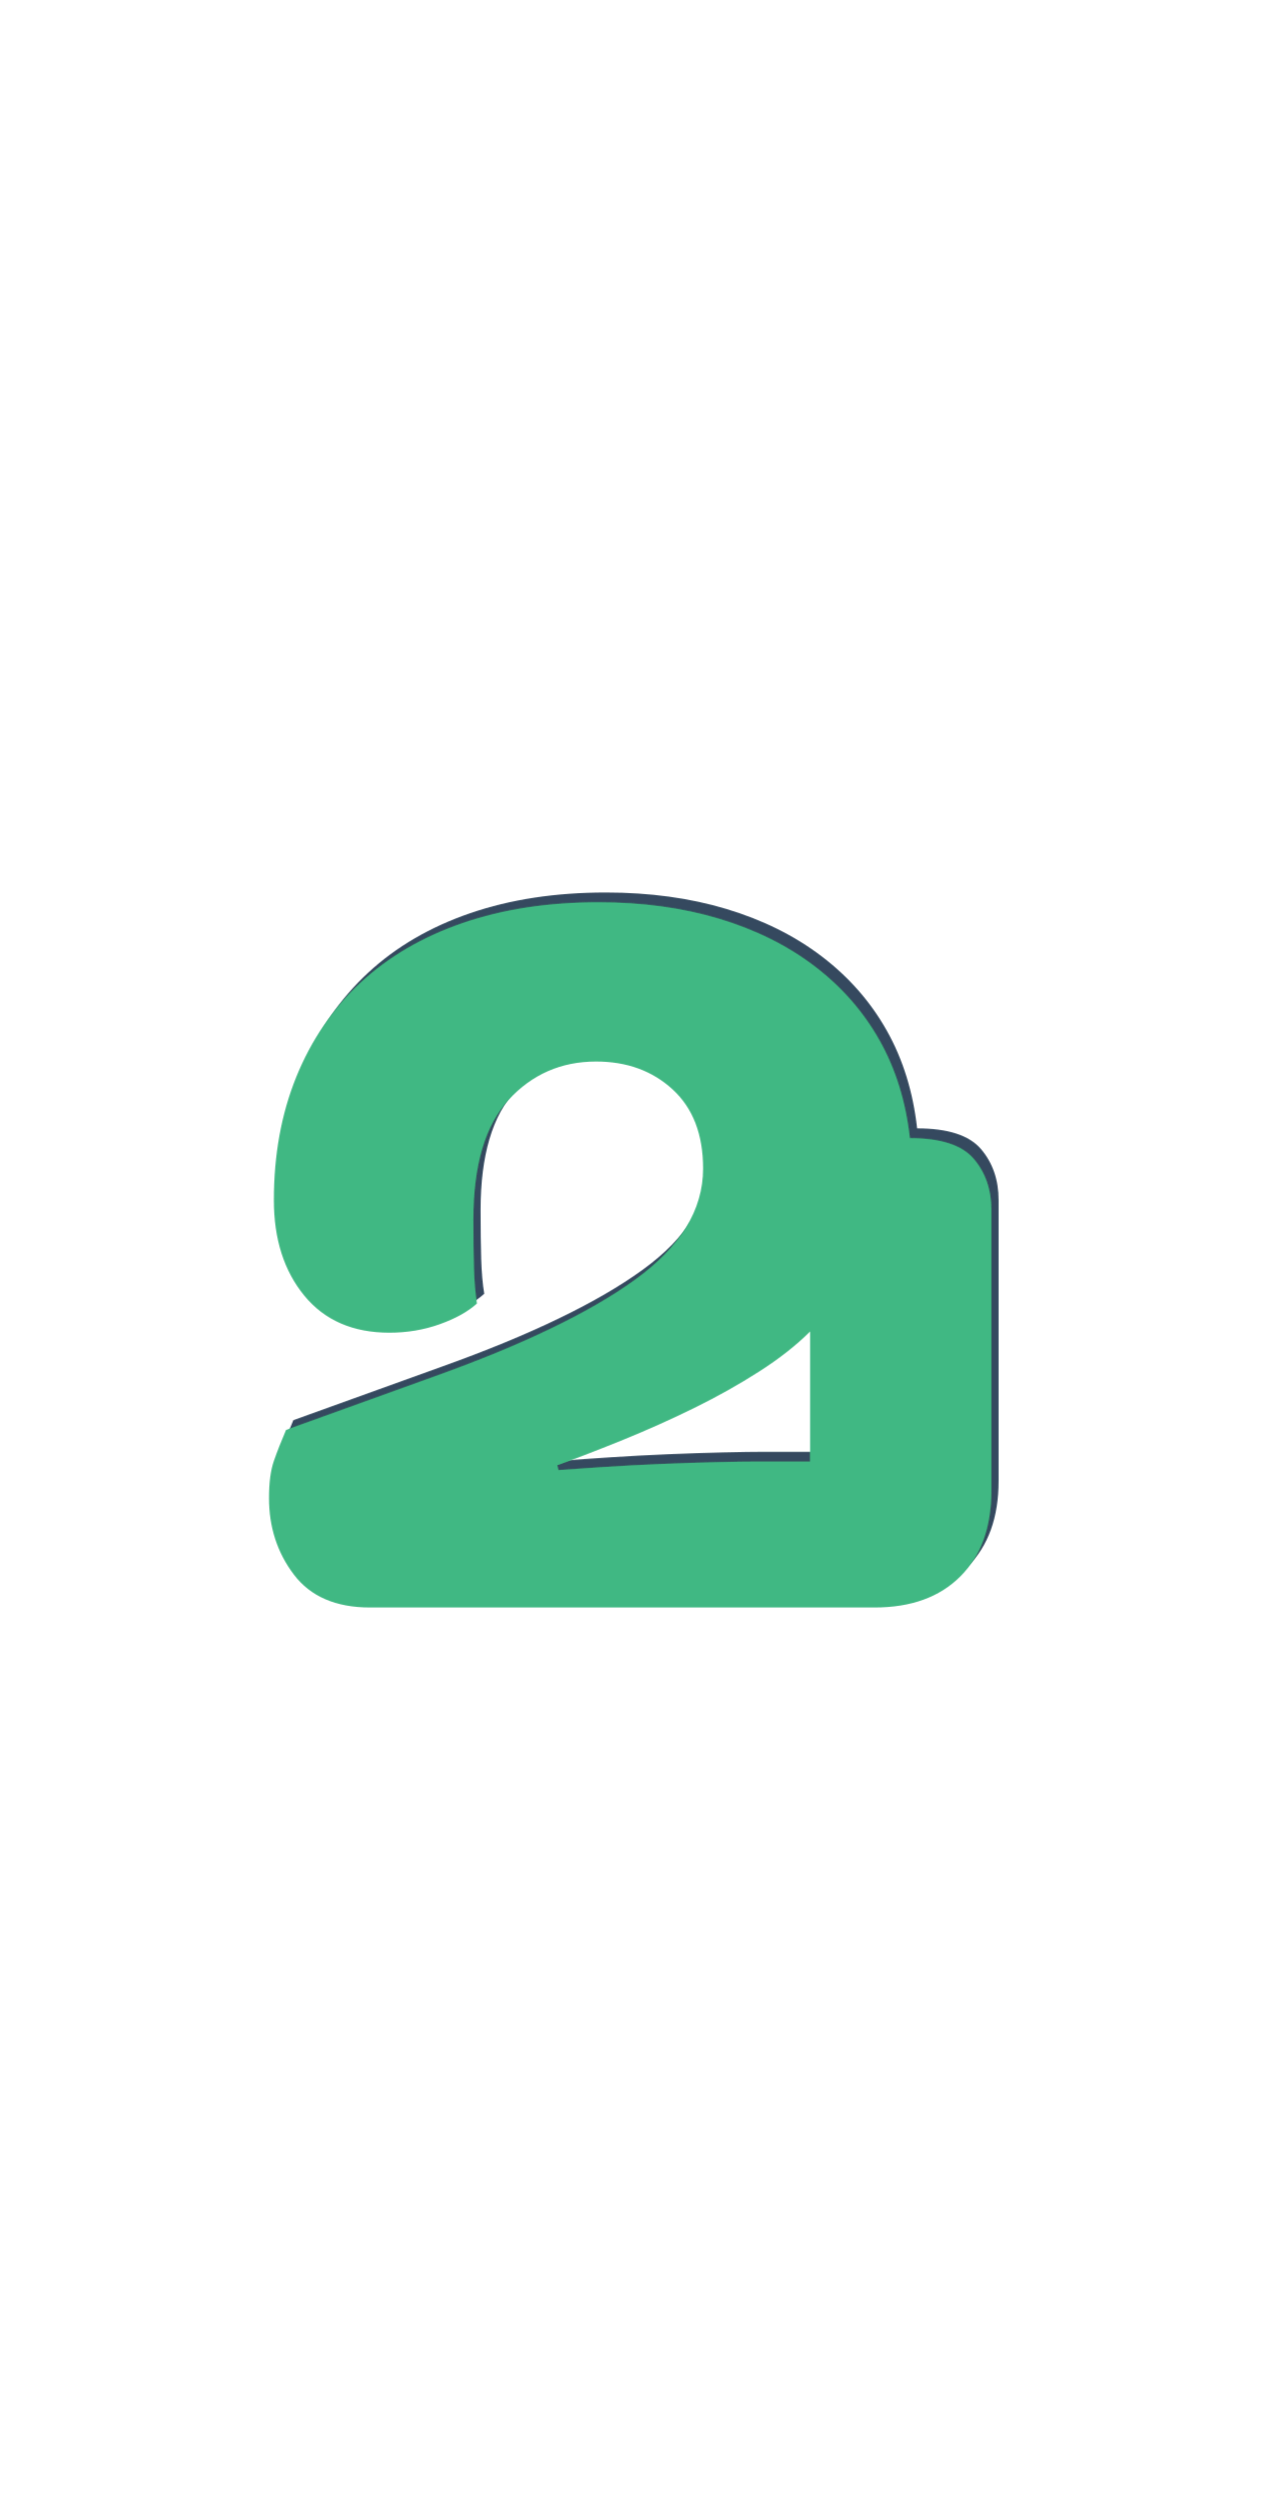
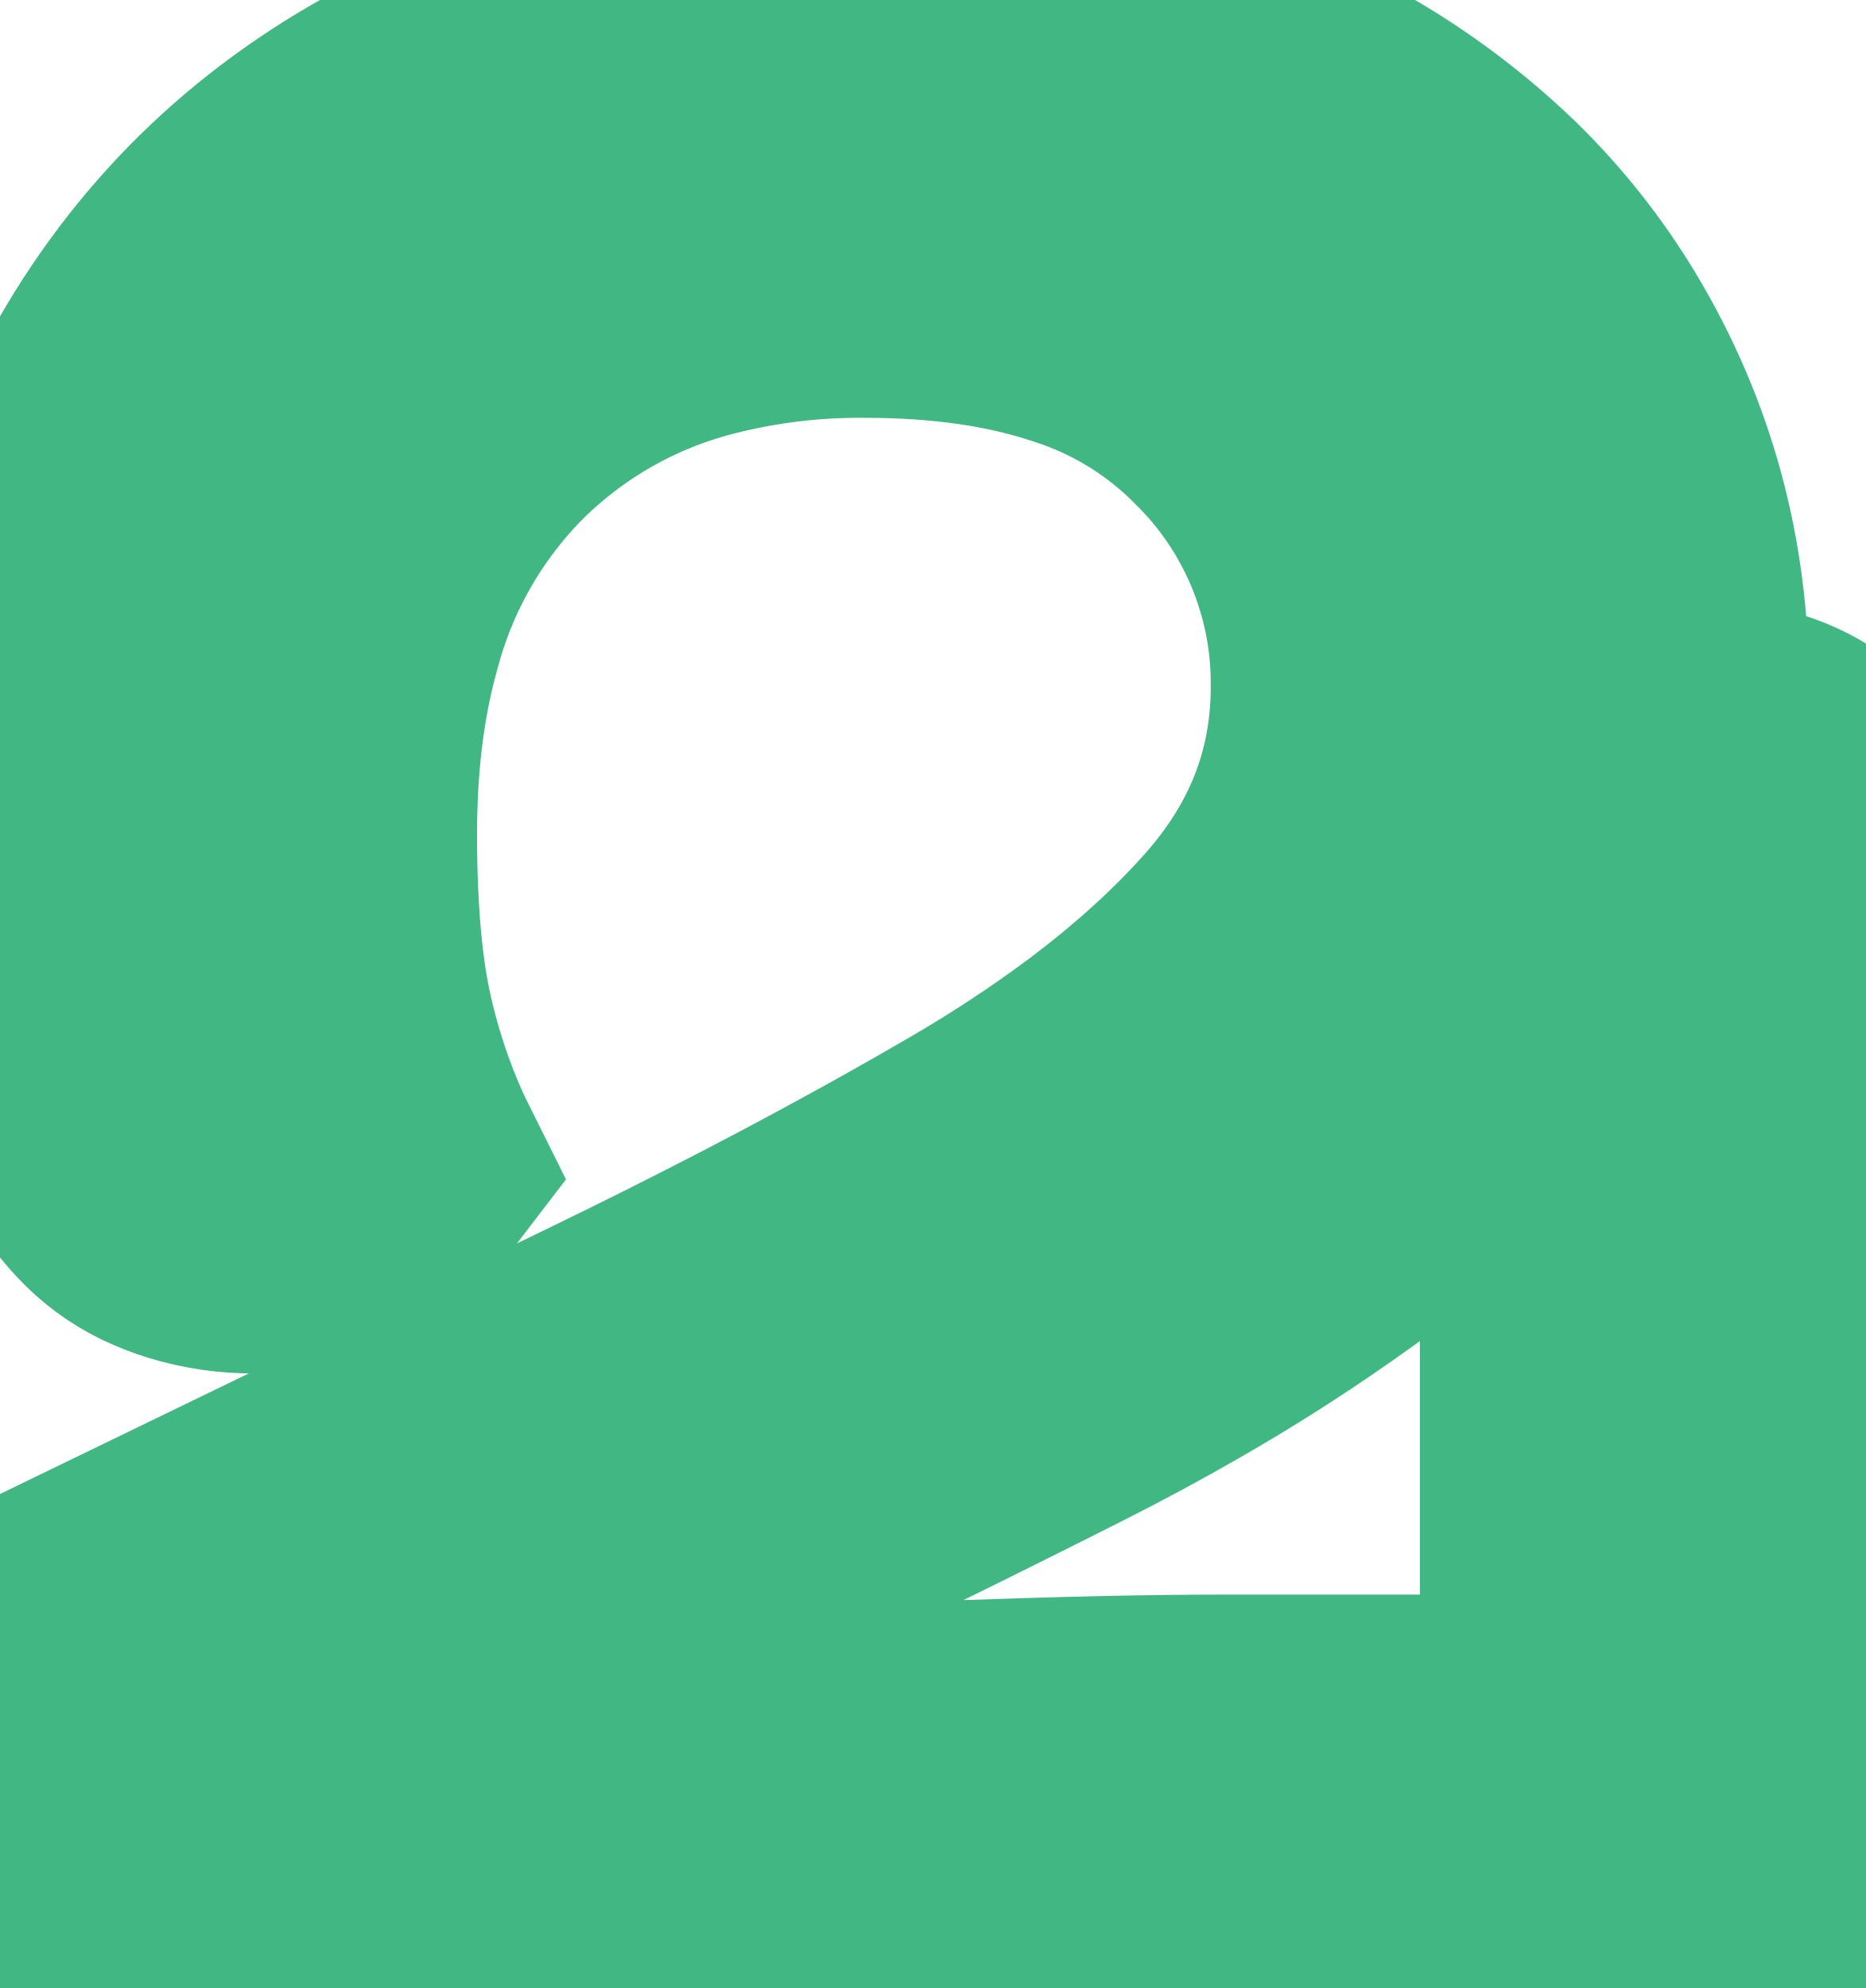
- <svg xmlns="http://www.w3.org/2000/svg" width="208.494px" height="411.2px" viewBox="145.753 -130.6 208.494 411.2" style="background: rgba(89, 104, 134, 0);" preserveAspectRatio="xMidYMid">
-   <defs>
-     <filter id="editing-hover" x="-100%" y="-100%" width="300%" height="300%">
-       <feFlood flood-color="#34495e" result="flood" />
-       <feComposite operator="in" in2="SourceAlpha" in="flood" result="shadow" />
-       <feOffset dx="-0.6" dy="0.8" in="SourceGraphic" result="offset-1" />
-       <feOffset dx="0.6" dy="-0.8" in="shadow" result="offset-2" />
-       <feMerge>
-         <feMergeNode in="offset-2" />
-         <feMergeNode in="offset-1" />
-       </feMerge>
-     </filter>
-   </defs>
-   <g filter="url(#editing-hover)">
-     <g transform="translate(182, 133)">
-       <path d="M56-23.40L56.20-22.60L56.20-22.60Q59-22.80 63.60-23.10L63.60-23.10L63.60-23.10Q68.20-23.40 73-23.60L73-23.60L73-23.60Q77.80-23.80 82.10-23.90L82.10-23.90L82.10-23.90Q86.40-24 88.80-24L88.80-24L97.60-24L97.60-45.40L97.60-45.40Q94.20-42 89.20-38.80L89.20-38.80L89.20-38.80Q84.20-35.60 78.50-32.80L78.50-32.80L78.50-32.80Q72.80-30 66.90-27.60L66.90-27.60L66.90-27.60Q61-25.20 56-23.40L56-23.40ZM108.20 0L25.20 0L25.20 0Q16.80 0 12.70-5.40L12.70-5.40L12.70-5.40Q8.60-10.80 8.60-18L8.60-18L8.60-18Q8.60-21.80 9.40-24.10L9.40-24.10L9.40-24.10Q10.20-26.40 11.40-29.20L11.40-29.20L35.80-38L35.80-38Q57.60-45.80 68.80-53.90L68.80-53.90L68.80-53.90Q80-62 80-72.20L80-72.20L80-72.20Q80-80.60 75-85.20L75-85.20L75-85.20Q70-89.80 62.40-89.80L62.40-89.80L62.40-89.80Q53.80-89.80 48-83.50L48-83.50L48-83.50Q42.20-77.20 42.20-63.80L42.20-63.80L42.20-63.80Q42.20-59 42.30-55.70L42.30-55.70L42.30-55.70Q42.40-52.40 42.80-50L42.80-50L42.80-50Q40.60-48 36.70-46.60L36.70-46.60L36.70-46.60Q32.80-45.20 28.40-45.20L28.40-45.20L28.40-45.20Q19.40-45.20 14.40-51.30L14.40-51.30L14.40-51.30Q9.40-57.40 9.40-67L9.40-67L9.40-67Q9.40-78.20 13.10-87.30L13.10-87.30L13.10-87.30Q16.80-96.40 23.70-102.80L23.70-102.80L23.70-102.80Q30.60-109.20 40.50-112.60L40.50-112.60L40.50-112.60Q50.40-116 62.80-116L62.80-116L62.80-116Q73.60-116 82.60-113.30L82.60-113.30L82.60-113.30Q91.60-110.60 98.30-105.50L98.30-105.50L98.30-105.50Q105-100.40 109-93.30L109-93.30L109-93.30Q113-86.20 114-77.20L114-77.20L114-77.20Q121.60-77.20 124.50-73.80L124.50-73.80L124.50-73.80Q127.40-70.40 127.40-65.40L127.40-65.40L127.40-19.20L127.40-19.20Q127.40-10.20 122.30-5.10L122.30-5.10L122.30-5.10Q117.20 0 108.20 0L108.20 0Z" fill="#41b883" />
-     </g>
+ <svg xmlns="http://www.w3.org/2000/svg" width="26.75" height="28.5" viewBox="0 0 26.75 28.5">
+   <g id="svgGroup" stroke-linecap="round" fill-rule="evenodd" font-size="9pt" stroke="#41b883" stroke-width="1mm" fill="#41b883" style="stroke:#41b883;stroke-width:1mm;fill:#41b883">
+     <path d="M 22.55 10.45 L 24 10.45 A 5.265 5.265 0 0 1 24.735 10.498 Q 25.666 10.63 26.125 11.125 A 2.266 2.266 0 0 1 26.662 12.155 Q 26.745 12.496 26.75 12.897 A 4.173 4.173 0 0 1 26.75 12.95 L 26.75 25.2 A 4.289 4.289 0 0 1 26.632 26.236 A 3.003 3.003 0 0 1 25.9 27.6 A 2.672 2.672 0 0 1 24.757 28.302 Q 24.147 28.5 23.35 28.5 L 3 28.5 A 3.841 3.841 0 0 1 2.102 28.401 A 2.504 2.504 0 0 1 0.775 27.625 A 3.018 3.018 0 0 1 0.076 26.174 A 4.281 4.281 0 0 1 0 25.35 Q 0 24.85 0.125 24.35 A 9.886 9.886 0 0 1 0.311 23.706 A 11.959 11.959 0 0 1 0.45 23.3 L 8.6 19.35 Q 11.6 17.9 14 16.5 A 19.565 19.565 0 0 0 15.883 15.26 Q 17.012 14.413 17.825 13.5 Q 19.25 11.9 19.25 9.85 A 5.477 5.477 0 0 0 17.592 5.867 A 6.947 6.947 0 0 0 17.525 5.8 A 5.438 5.438 0 0 0 15.381 4.525 Q 14.1 4.1 12.4 4.1 A 9.132 9.132 0 0 0 10.043 4.388 A 6.627 6.627 0 0 0 6.975 6.15 A 6.668 6.668 0 0 0 5.31 9.089 Q 5.018 10.128 4.963 11.368 A 13.165 13.165 0 0 0 4.95 11.95 Q 4.95 13.127 5.07 14.005 A 7.925 7.925 0 0 0 5.2 14.725 A 9.272 9.272 0 0 0 5.663 16.18 A 8.116 8.116 0 0 0 5.9 16.7 A 2.112 2.112 0 0 1 5.603 17.017 Q 5.346 17.242 4.975 17.45 Q 4.35 17.8 3.65 17.8 A 3.261 3.261 0 0 1 2.68 17.659 A 2.955 2.955 0 0 1 2.275 17.5 A 2.222 2.222 0 0 1 1.627 17.02 Q 1.397 16.778 1.2 16.45 Q 0.144 14.962 0.102 12.001 A 17.496 17.496 0 0 1 0.1 11.75 A 14.305 14.305 0 0 1 0.435 8.584 A 11.028 11.028 0 0 1 1.625 5.5 Q 3.15 2.85 5.925 1.425 A 12.61 12.61 0 0 1 9.564 0.235 A 16.96 16.96 0 0 1 12.45 0 A 17.623 17.623 0 0 1 15.277 0.215 Q 16.808 0.464 18.082 1.001 A 10.094 10.094 0 0 1 18.775 1.325 A 10.303 10.303 0 0 1 21.255 3.08 A 8.915 8.915 0 0 1 22.7 4.9 Q 24.05 7.15 24.05 9.85 A 6.972 6.972 0 0 1 24.012 10.569 A 7.733 7.733 0 0 1 24 10.675 A 5.471 5.471 0 0 1 23.928 11.13 A 4.289 4.289 0 0 1 23.85 11.45 Q 23.85 11.5 23.7 11.675 L 23.55 11.85 Q 23.2 13.65 22.05 15.075 A 13.637 13.637 0 0 1 20.411 16.768 A 17.207 17.207 0 0 1 19.175 17.75 A 26.649 26.649 0 0 1 16.843 19.254 A 32.649 32.649 0 0 1 15.275 20.1 A 230.941 230.941 0 0 1 11.886 21.778 A 263.2 263.2 0 0 1 10.7 22.35 L 5.3 25 L 5.35 25.25 Q 6.106 25.216 7.087 25.158 A 217.431 217.431 0 0 0 8.025 25.1 A 149.884 149.884 0 0 1 9.644 25.006 A 175.249 175.249 0 0 1 11.35 24.925 A 288.016 288.016 0 0 1 13.905 24.827 A 257.348 257.348 0 0 1 14.725 24.8 Q 15.842 24.766 16.735 24.755 A 63.764 63.764 0 0 1 17.5 24.75 L 22.25 24.75 L 22.25 19.2 A 138.494 138.494 0 0 1 22.269 16.881 A 111.471 111.471 0 0 1 22.325 14.725 Q 22.4 12.65 22.55 10.45 Z" vector-effect="non-scaling-stroke" />
  </g>
-   <style>text {
-   font-size: 64px;
-   font-family: Arial Black;
-   dominant-baseline: central;
-   text-anchor: middle;
- }</style>
</svg>
